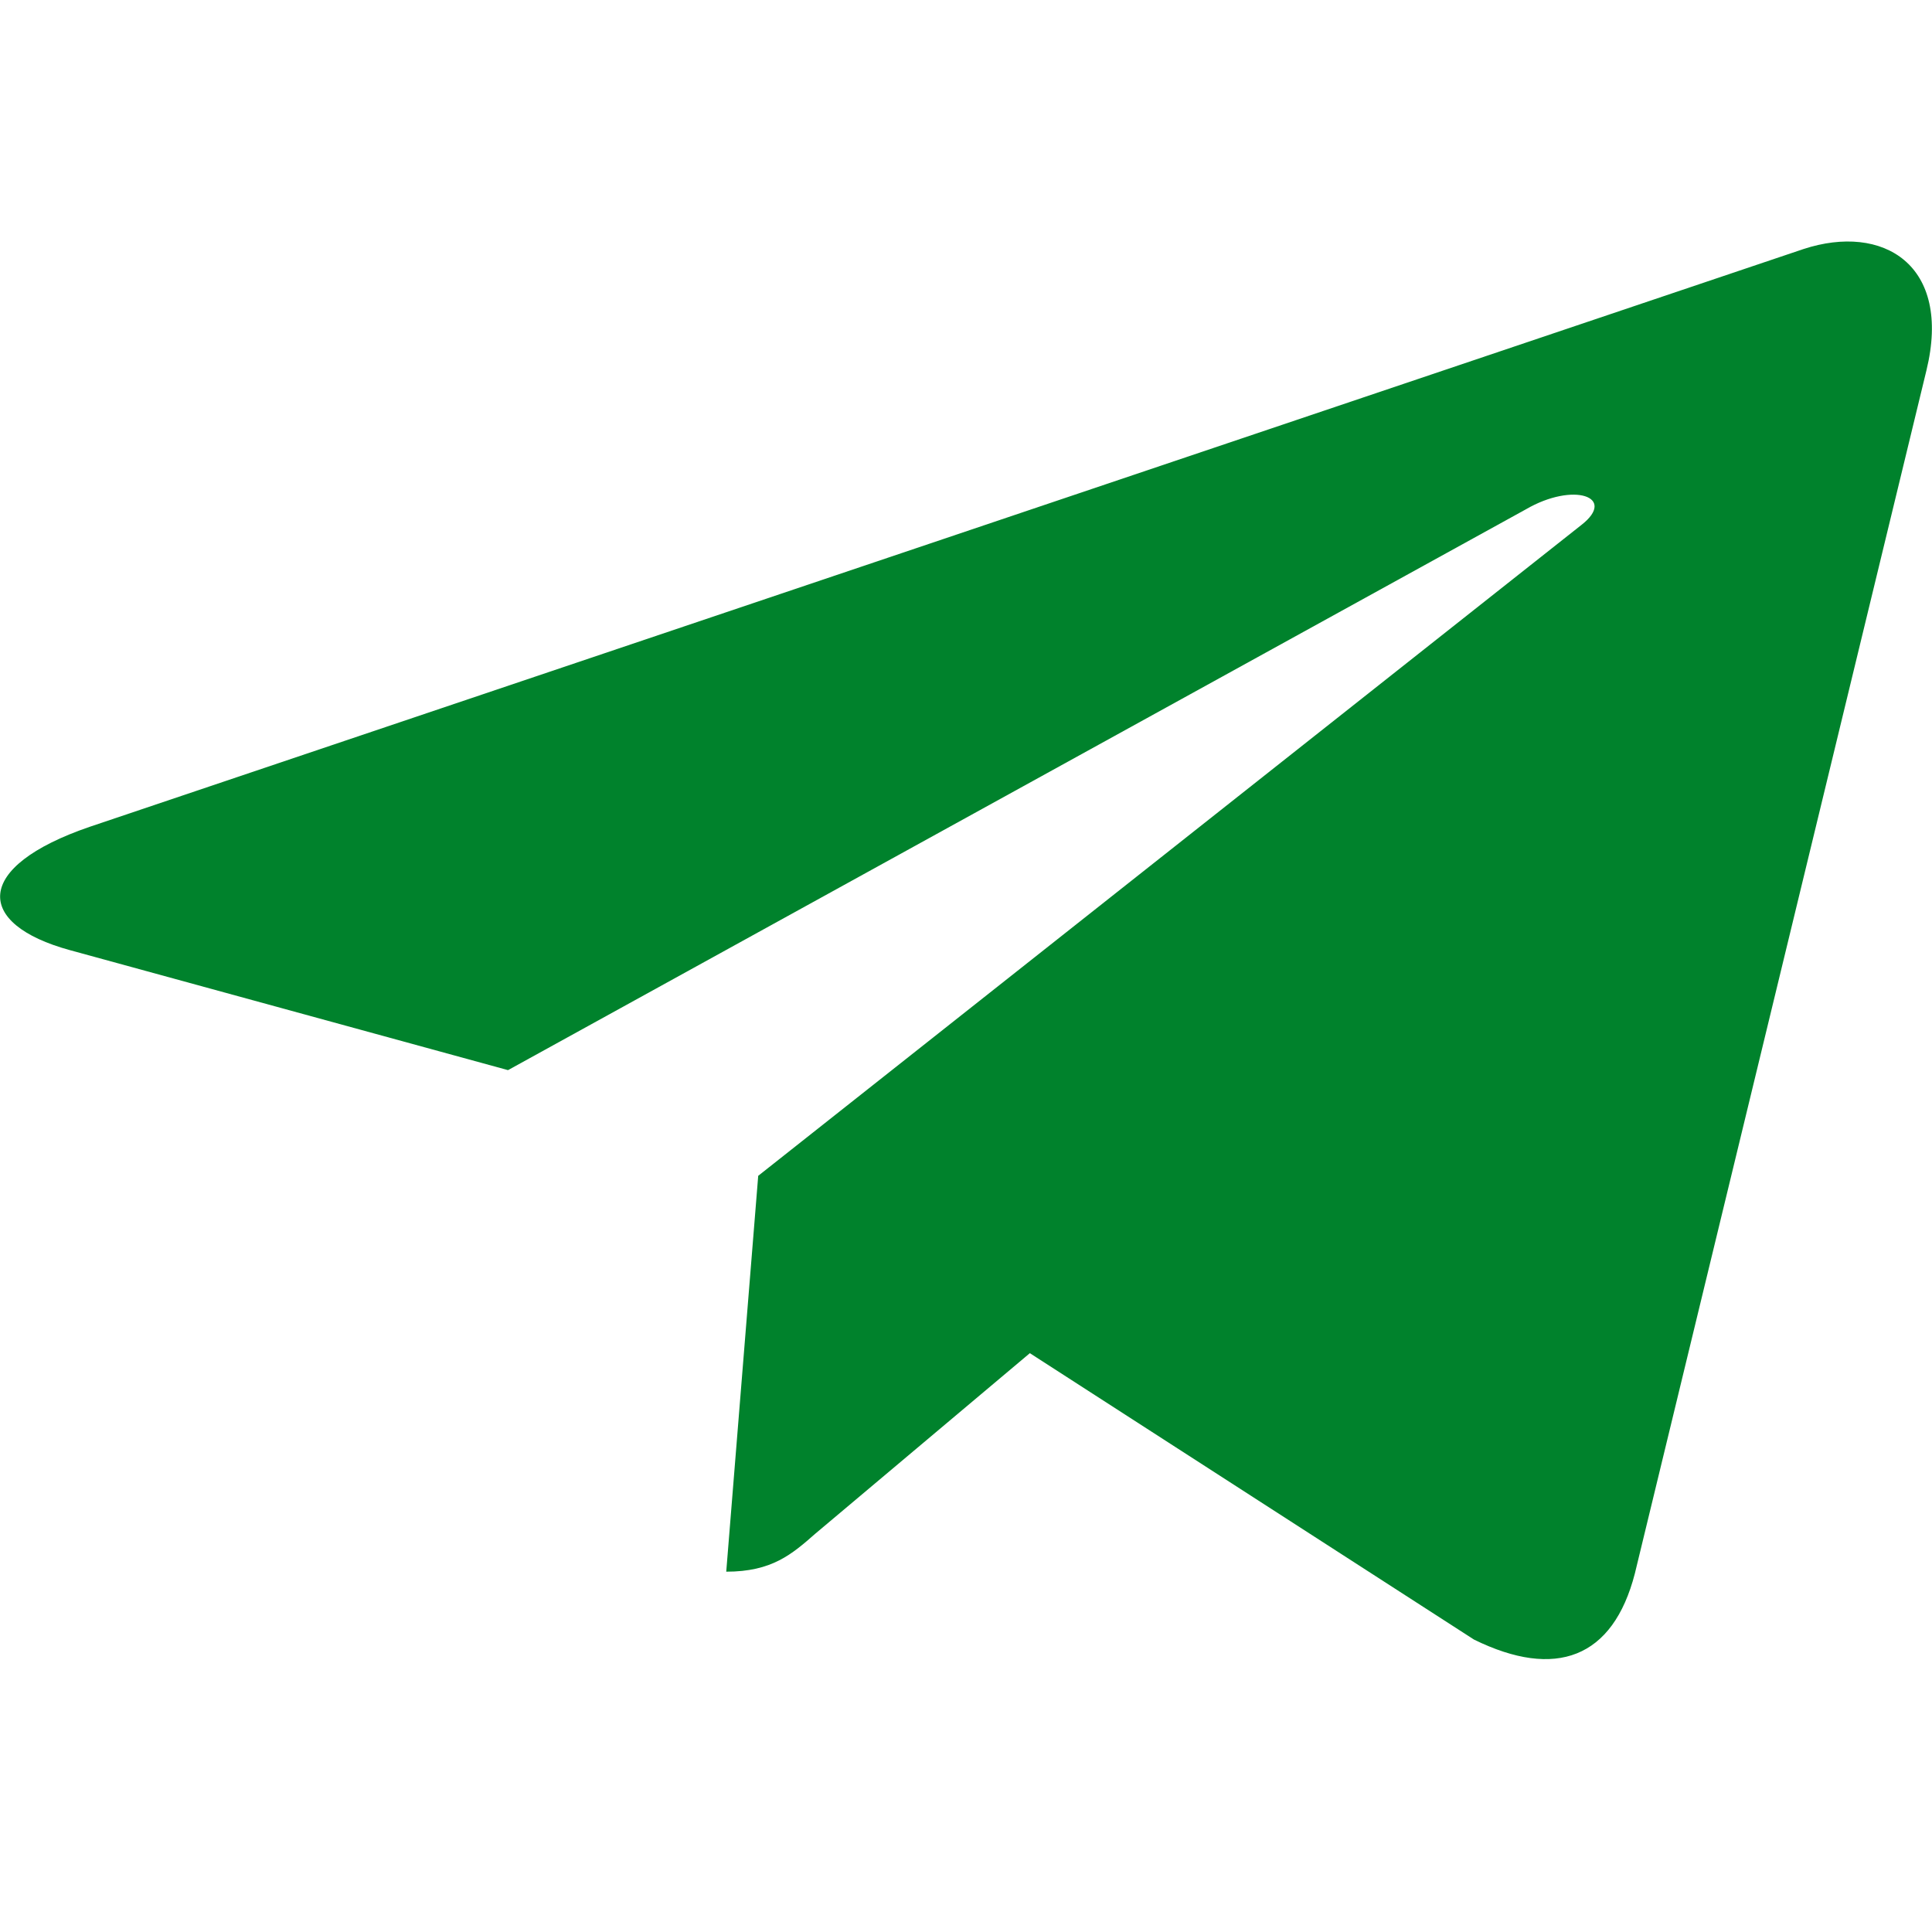
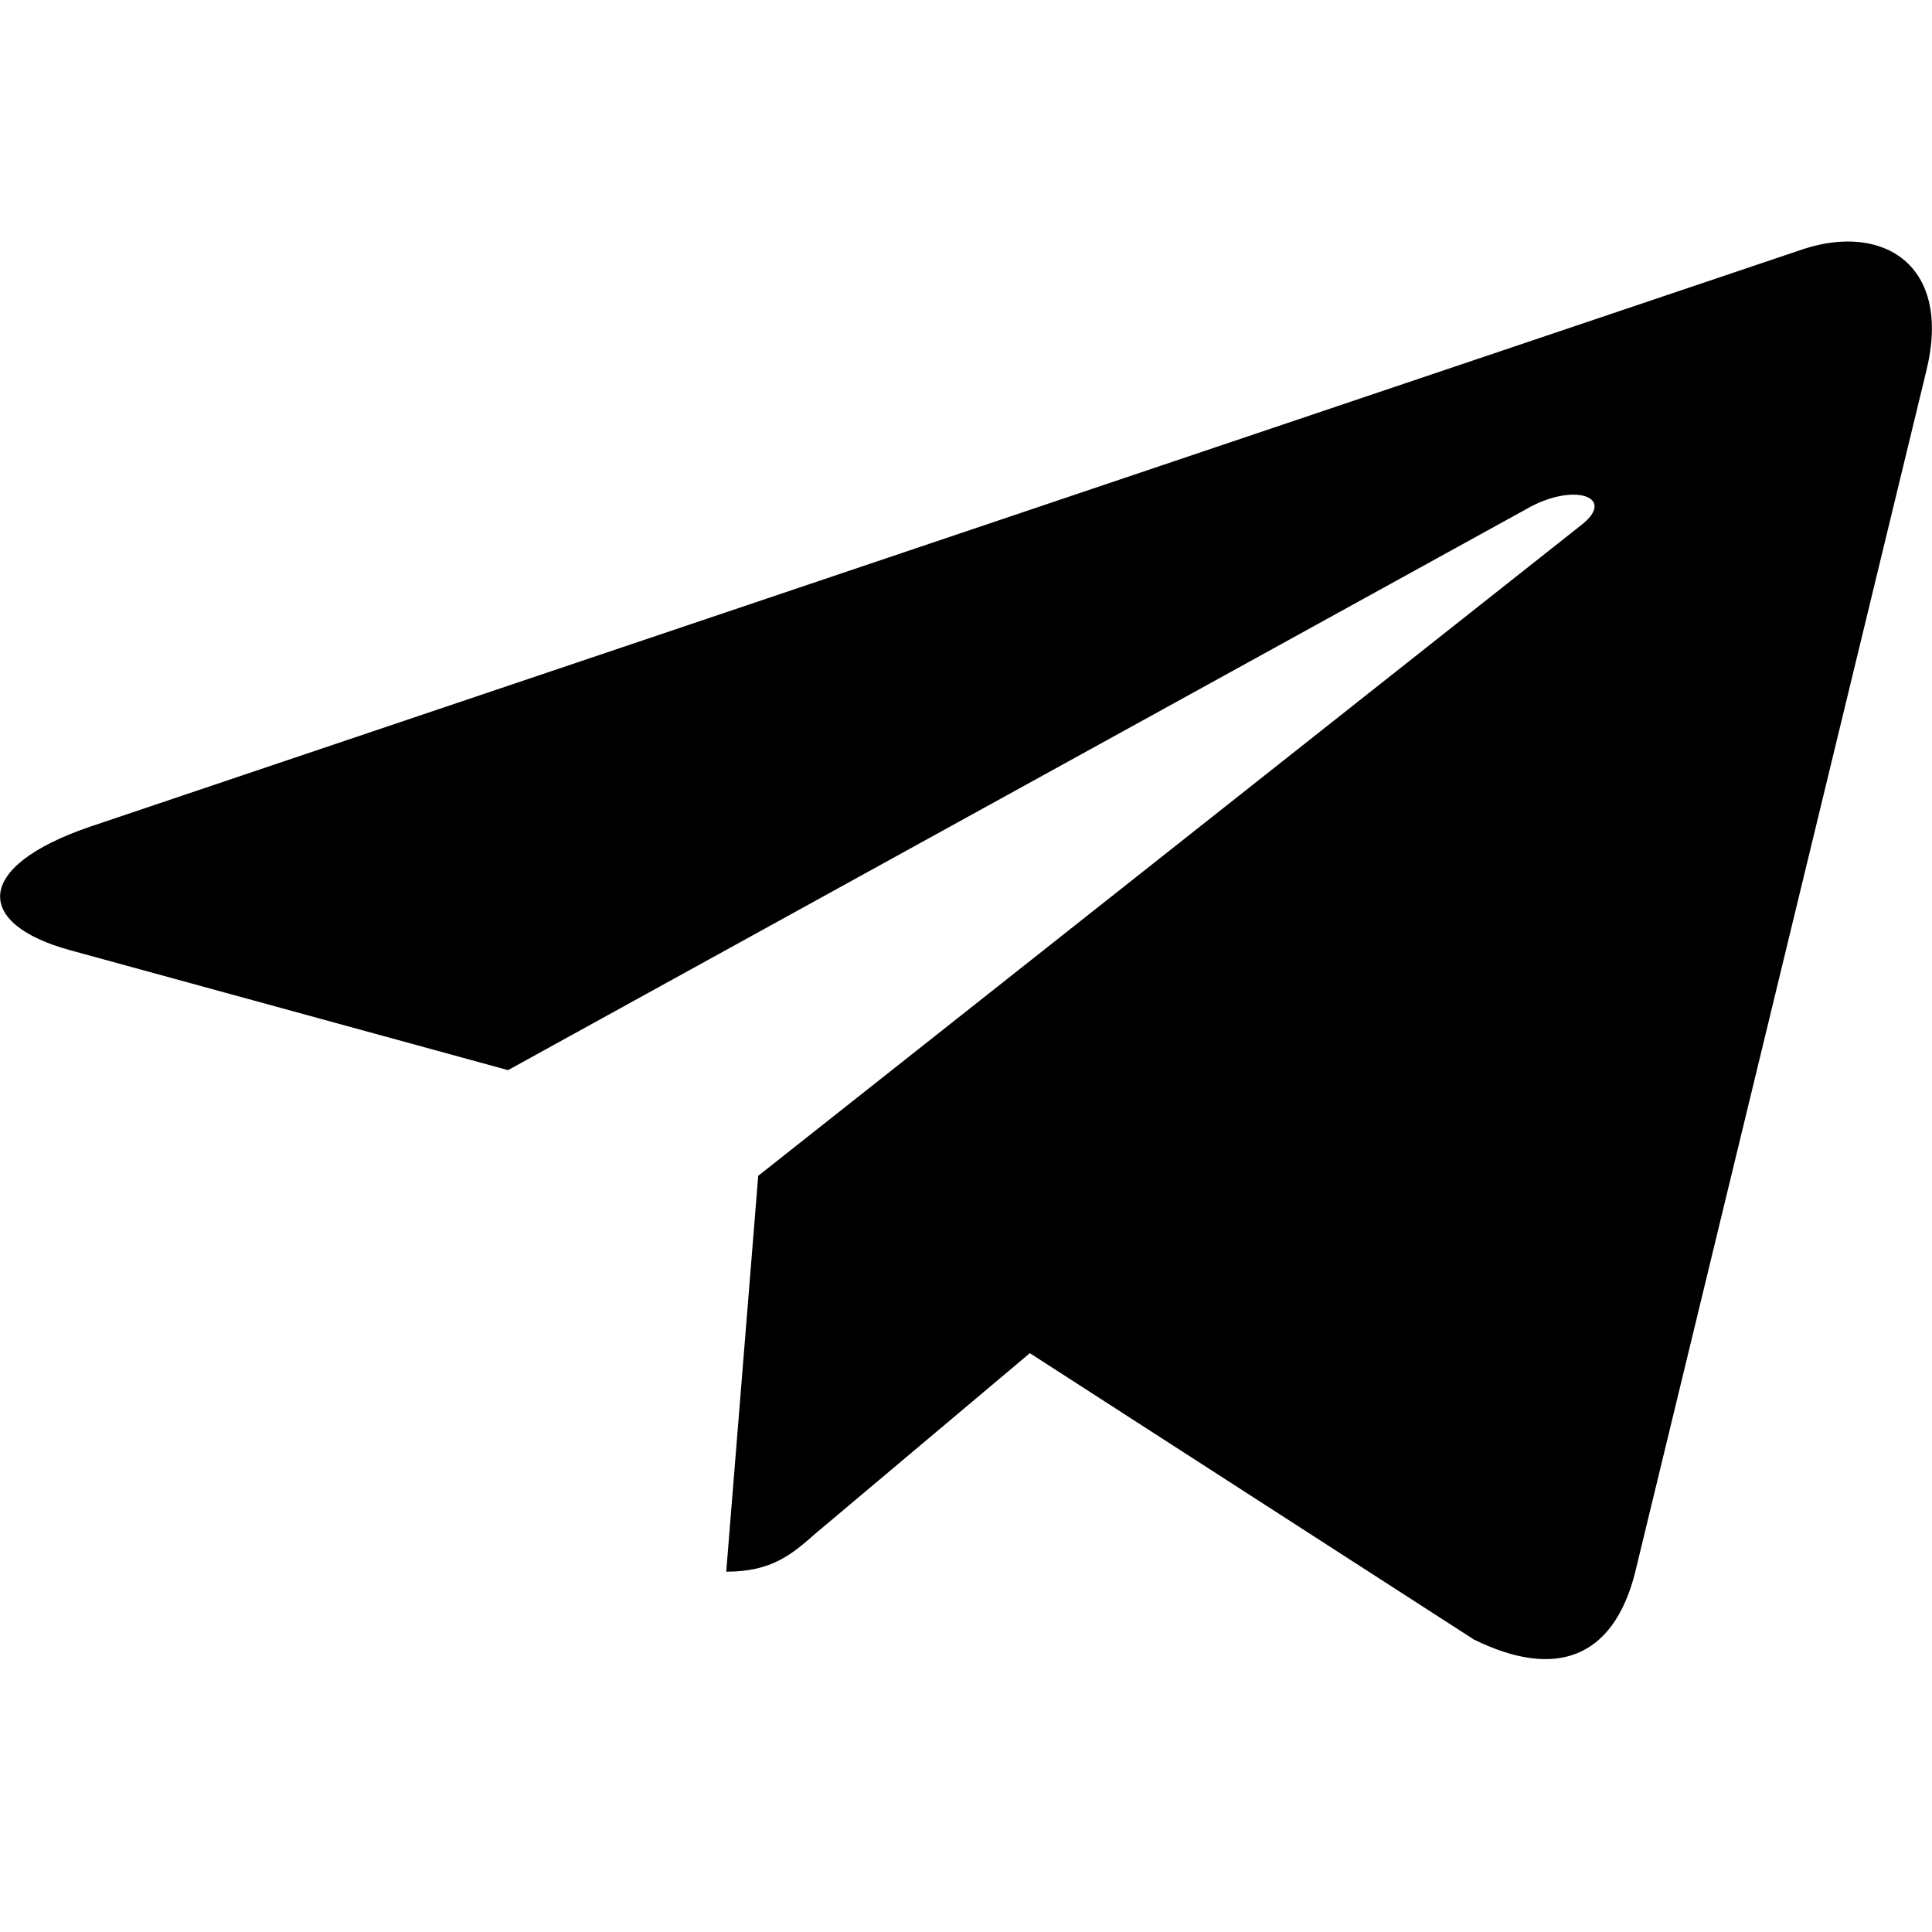
<svg xmlns="http://www.w3.org/2000/svg" width="20" height="20" viewBox="0 0 20 20" fill="none">
-   <path d="M19.942 3.836L16.924 16.289C16.697 17.168 16.103 17.387 15.259 16.973L10.661 14.008L8.442 15.875C8.197 16.09 7.991 16.27 7.518 16.27L7.849 12.172L16.371 5.434C16.741 5.145 16.291 4.984 15.795 5.273L5.259 11.078L0.724 9.836C-0.263 9.566 -0.281 8.973 0.929 8.559L18.67 2.578C19.491 2.309 20.21 2.738 19.942 3.836Z" fill="#00822C" />
+   <path d="M19.942 3.836L16.924 16.289C16.697 17.168 16.103 17.387 15.259 16.973L10.661 14.008L8.442 15.875C8.197 16.09 7.991 16.27 7.518 16.27L7.849 12.172L16.371 5.434C16.741 5.145 16.291 4.984 15.795 5.273L5.259 11.078L0.724 9.836C-0.263 9.566 -0.281 8.973 0.929 8.559L18.67 2.578C19.491 2.309 20.21 2.738 19.942 3.836Z" fill="black" />
</svg>
